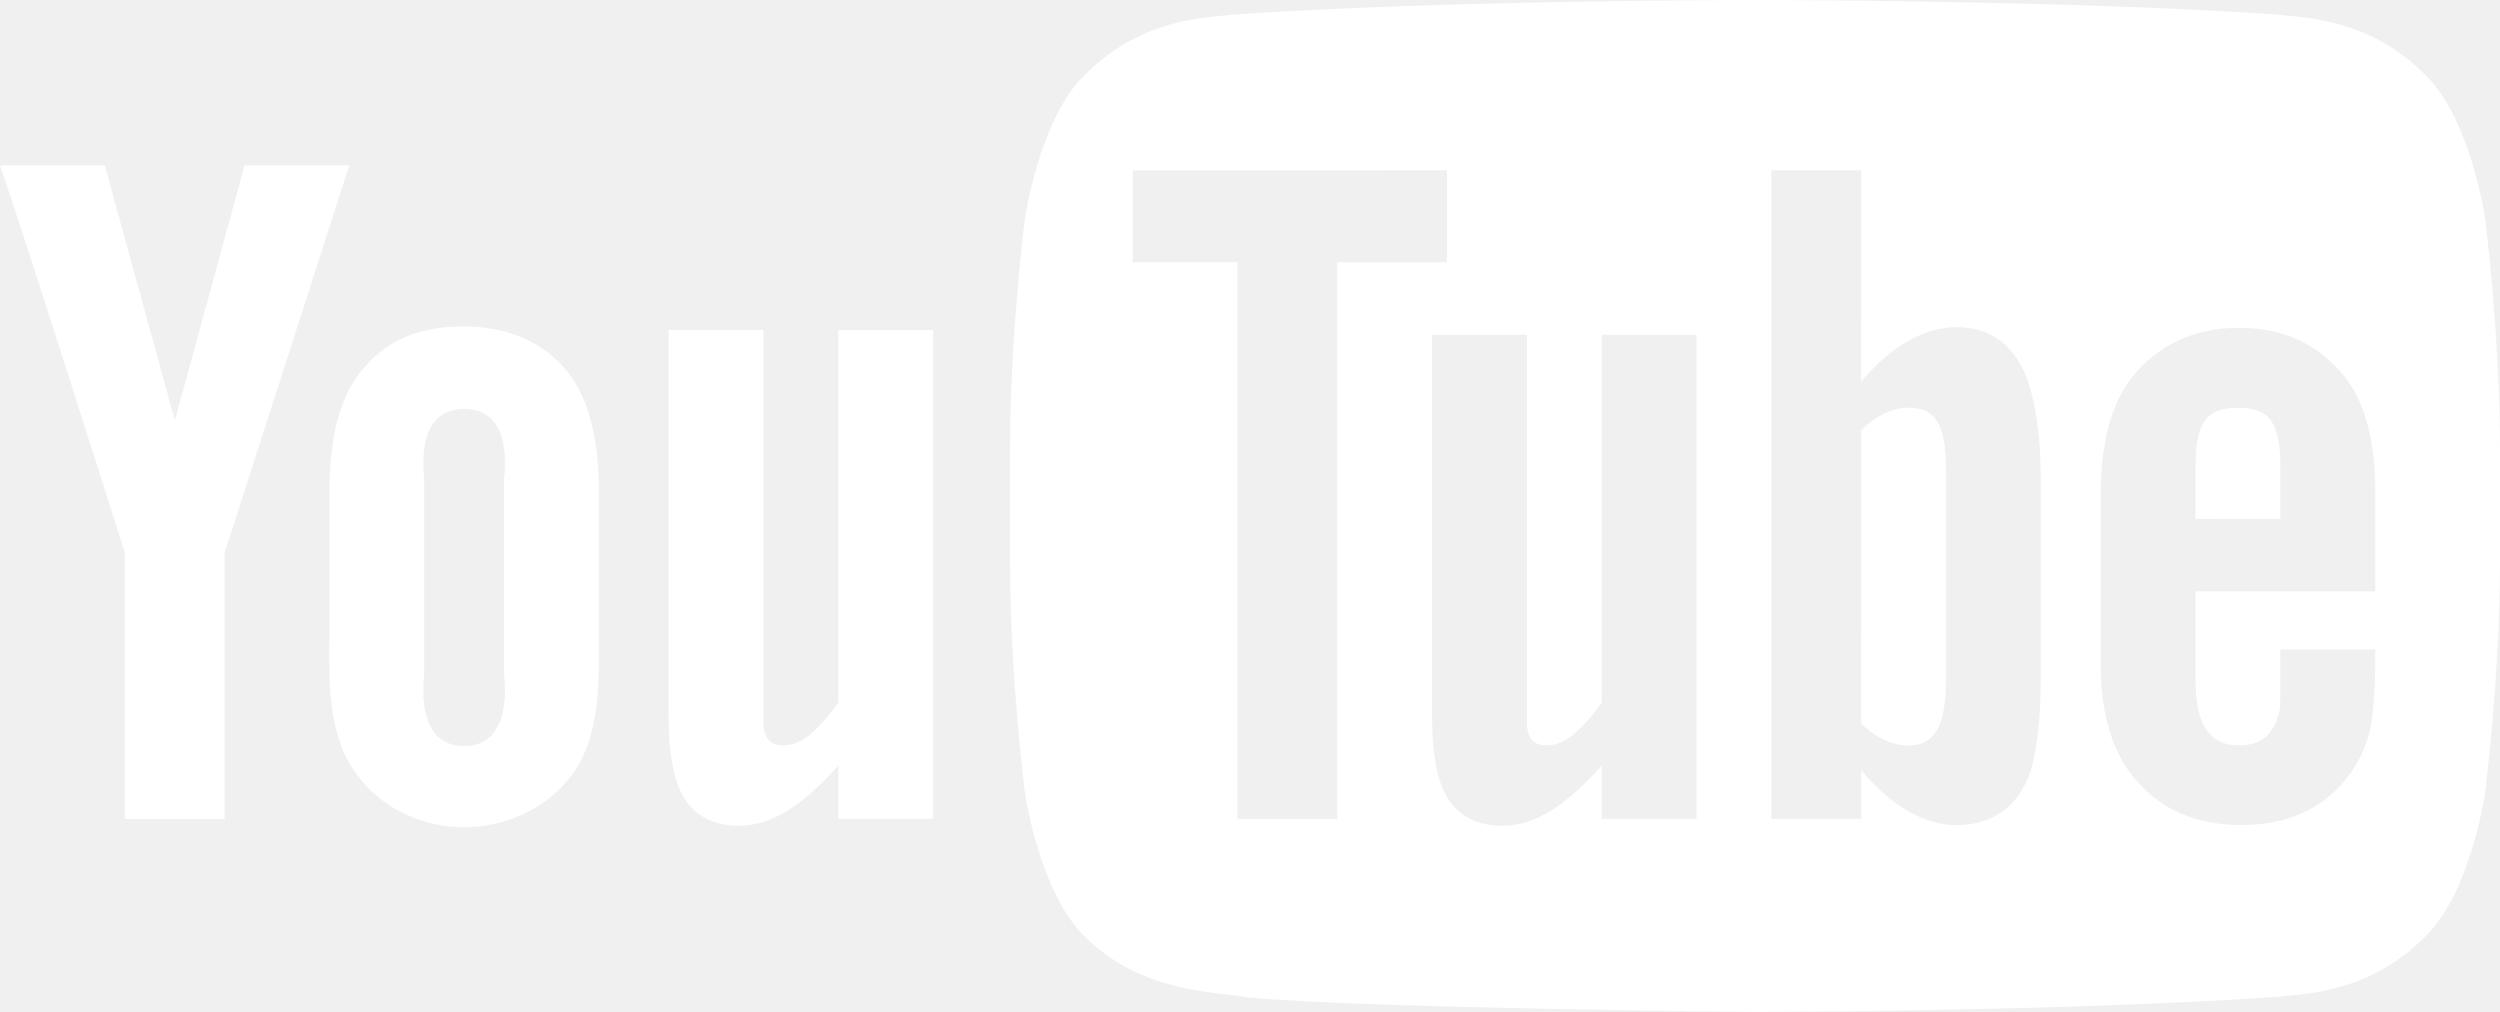
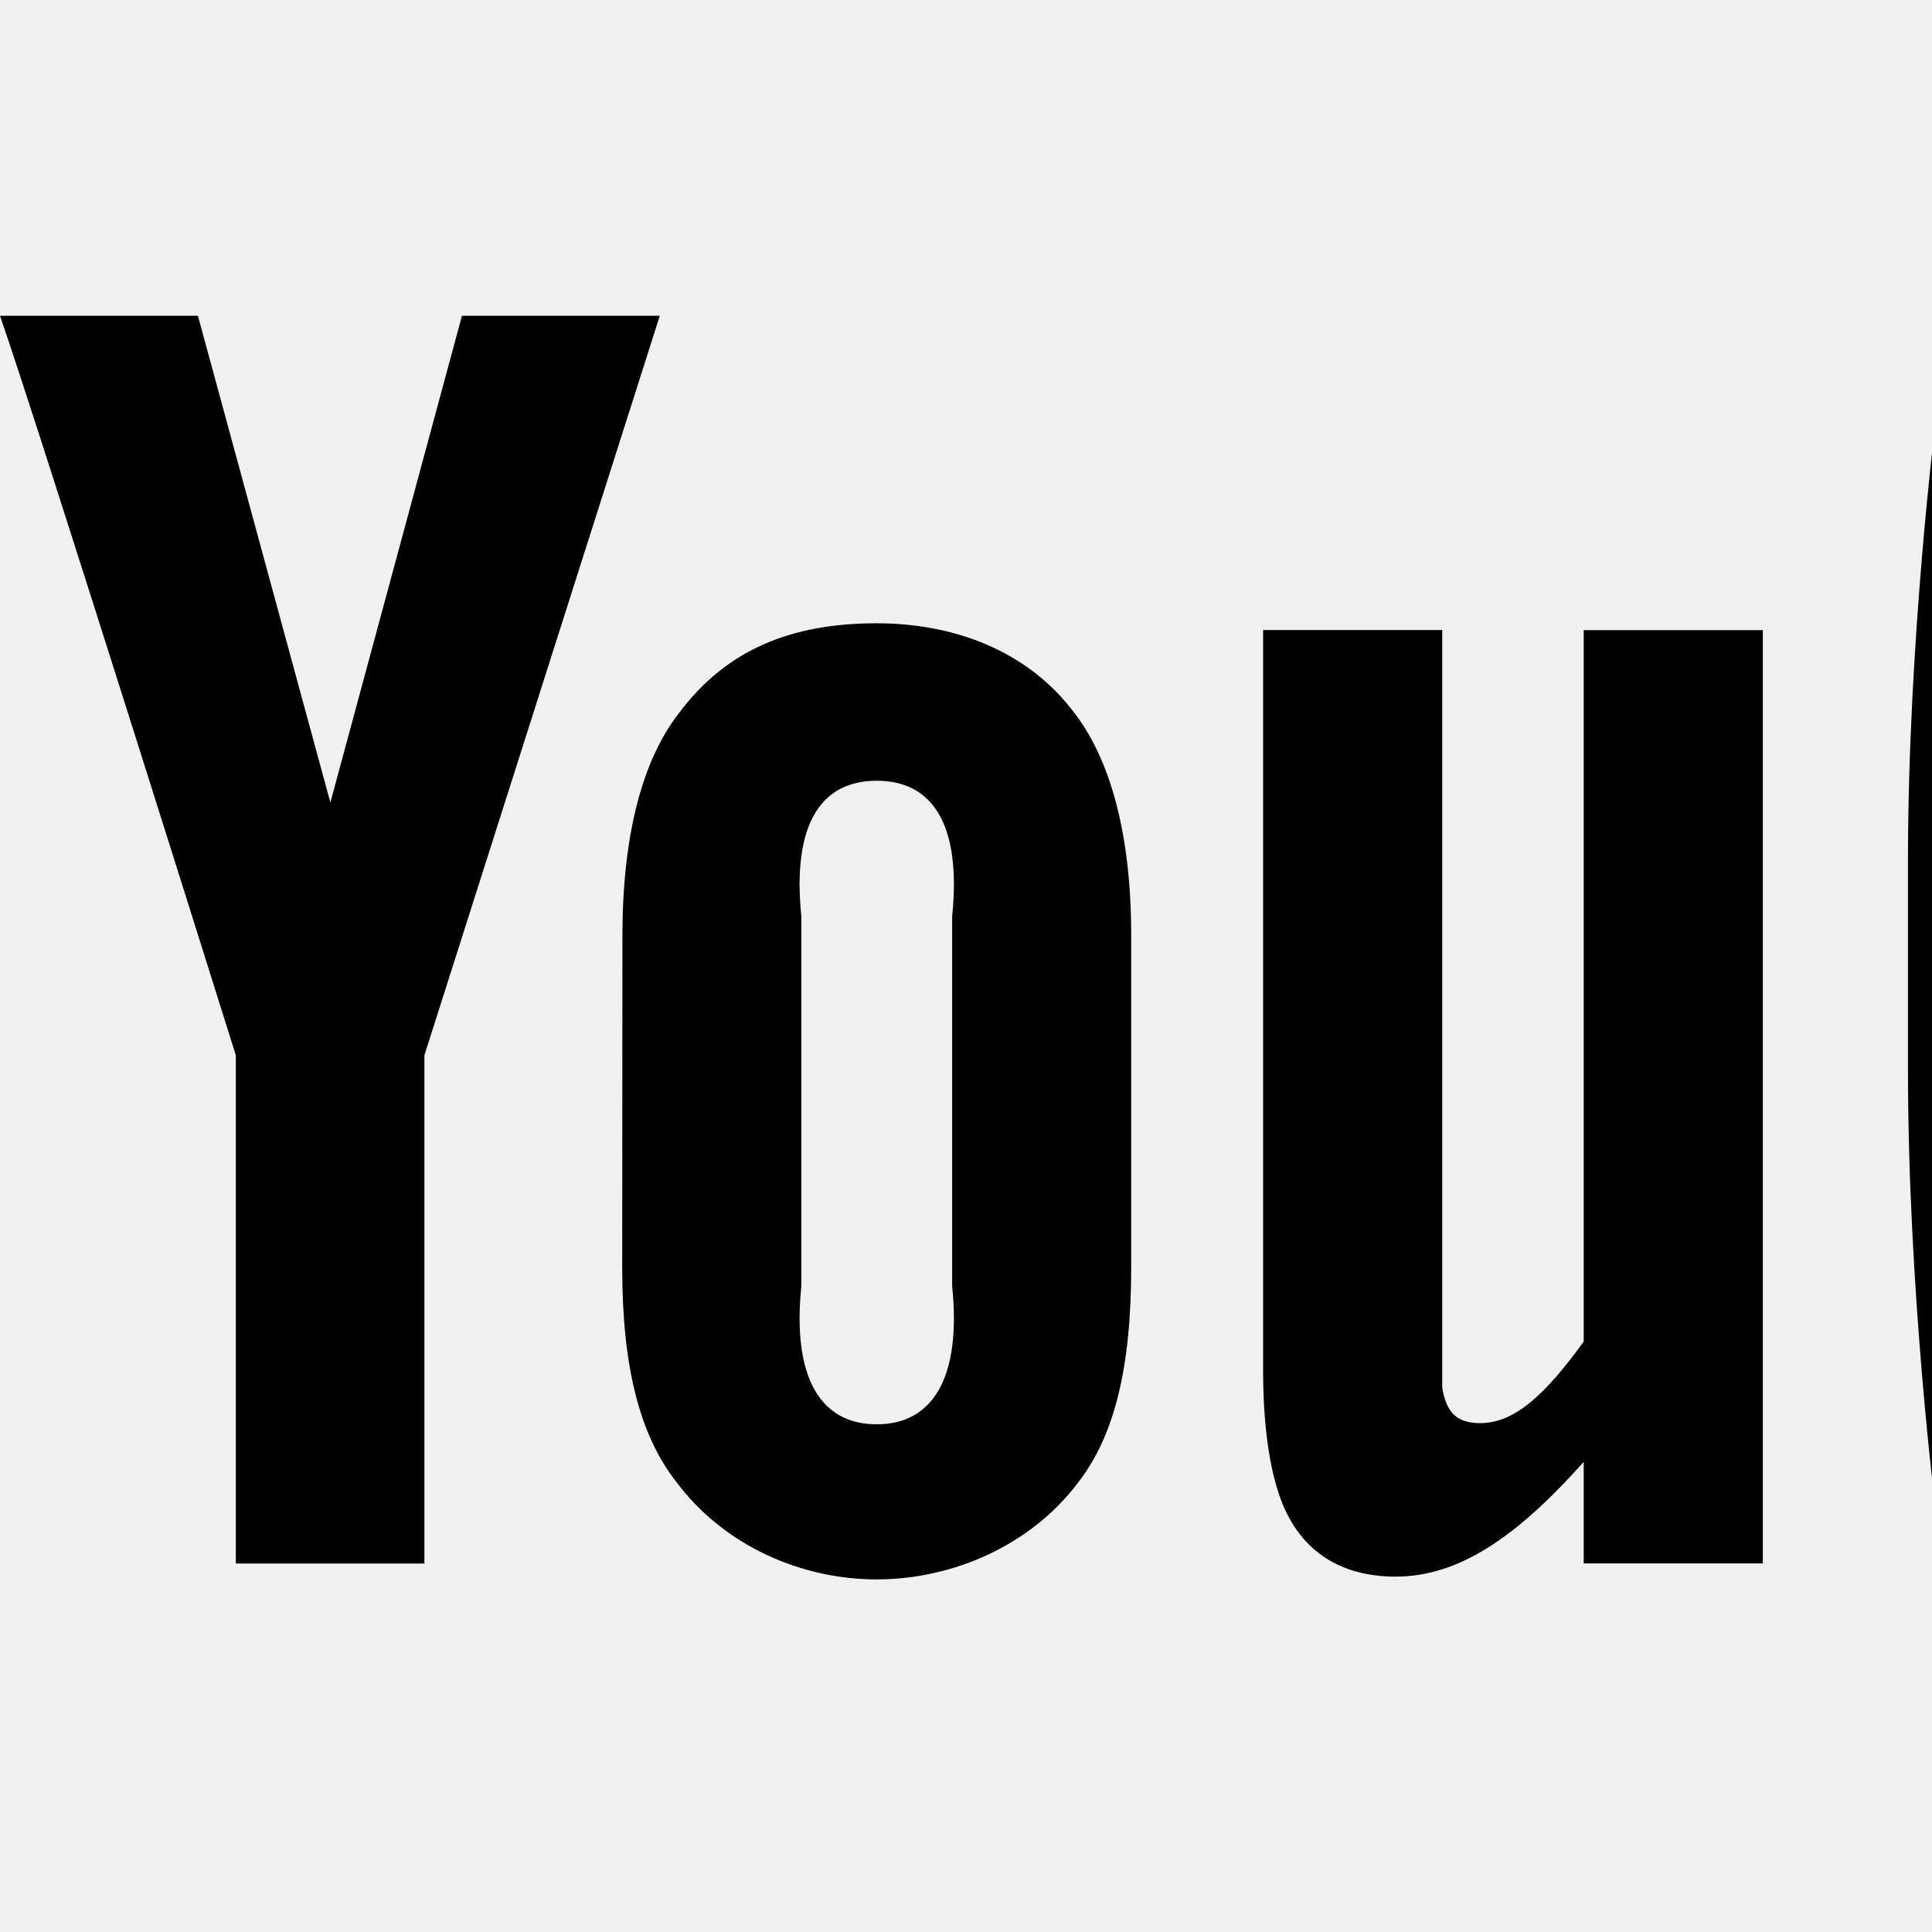
- <svg xmlns="http://www.w3.org/2000/svg" width="42px" height="17px" viewBox="0 0 42 17" version="1.1">
+ <svg xmlns="http://www.w3.org/2000/svg" width="18px" height="18px" viewBox="0 0 18 18" version="1.1">
  <defs />
-   <g id="Observatorio" stroke="none" stroke-width="1" fill="none" fill-rule="evenodd">
-     <g id="1400_home" transform="translate(-1109, -5360)" fill="#FFFFFF">
-       <g id="footer" transform="translate(0, 5182)">
-         <g id="social-icons" transform="translate(1061, 178)">
-           <path d="M89.75,3.667 C89.75,3.667 90,5.622 90,7.579 L90,9.413 C90,11.368 89.749,13.325 89.749,13.325 C89.749,13.325 89.506,14.99 88.755,15.723 C87.804,16.687 86.736,16.691 86.246,16.748 C82.744,16.992 77.485,17 77.485,17 C77.485,17 70.976,16.942 68.974,16.757 C68.417,16.655 67.166,16.687 66.214,15.723 C65.464,14.99 65.219,13.325 65.219,13.325 C65.219,13.325 64.968,11.368 64.968,9.412 L64.968,7.58 C64.968,5.623 65.219,3.667 65.219,3.667 C65.219,3.667 65.464,2.002 66.214,1.269 C67.166,0.306 68.232,0.301 68.722,0.245 C72.225,0 77.479,0 77.479,0 L77.489,0 C77.489,0 82.744,0 86.247,0.245 C86.736,0.301 87.804,0.306 88.755,1.268 C89.506,2.002 89.75,3.668 89.75,3.668 L89.75,3.667 Z M63.677,13.757 L62.084,13.757 L62.084,12.863 C61.481,13.533 60.969,13.873 60.411,13.873 C59.921,13.873 59.581,13.649 59.411,13.244 C59.307,12.998 59.233,12.614 59.233,12.05 L59.233,5.544 L60.826,5.544 L60.826,12.211 C60.864,12.439 60.963,12.522 61.166,12.522 C61.471,12.522 61.747,12.265 62.084,11.804 L62.084,5.545 L63.677,5.545 L63.677,13.757 Z M58.06,8.228 L58.06,11.154 C58.06,12.027 57.913,12.63 57.591,13.041 C57.166,13.602 56.468,13.898 55.797,13.898 C55.127,13.898 54.44,13.602 54.016,13.041 C53.689,12.63 53.533,12.027 53.533,11.154 L53.536,8.235 C53.536,7.357 53.71,6.691 54.037,6.276 C54.461,5.715 55.038,5.484 55.797,5.484 C56.468,5.484 57.133,5.715 57.557,6.276 C57.878,6.691 58.06,7.351 58.06,8.228 Z M51.774,9.286 L51.774,13.758 L50.097,13.758 L50.097,9.286 C50.097,9.286 48.36,3.802 48,2.778 L49.76,2.778 L50.938,7.062 L52.109,2.778 L53.868,2.778 L51.774,9.286 Z M87.905,9.936 L87.905,8.273 C87.905,7.404 87.728,6.769 87.412,6.358 C86.986,5.802 86.382,5.507 85.621,5.507 C84.846,5.507 84.241,5.802 83.802,6.358 C83.48,6.769 83.291,7.441 83.291,8.31 L83.291,11.154 C83.291,12.018 83.498,12.623 83.822,13.029 C84.261,13.584 84.864,13.861 85.658,13.861 C86.451,13.861 87.074,13.571 87.493,12.981 C87.678,12.721 87.797,12.425 87.849,12.099 C87.862,11.952 87.903,11.615 87.903,11.141 L87.903,10.911 L86.31,10.911 C86.31,11.502 86.313,11.853 86.299,11.933 C86.211,12.327 85.994,12.523 85.62,12.523 C85.099,12.523 84.88,12.146 84.885,11.395 L84.885,9.935 L87.906,9.935 L87.905,9.936 Z M80.869,5.497 C80.312,5.497 79.757,5.829 79.267,6.414 L79.269,2.862 L77.759,2.862 L77.759,13.757 L79.269,13.757 L79.271,12.939 C79.778,13.547 80.331,13.862 80.87,13.862 C81.475,13.862 81.916,13.548 82.119,12.944 C82.22,12.599 82.286,12.069 82.286,11.317 L82.286,8.065 C82.286,7.296 82.184,6.769 82.083,6.442 C81.88,5.834 81.475,5.496 80.87,5.496 L80.869,5.497 Z M76.503,13.759 L76.503,5.624 L74.909,5.624 L74.909,11.804 C74.573,12.265 74.297,12.522 73.991,12.522 C73.789,12.522 73.688,12.439 73.652,12.211 L73.652,5.625 L72.059,5.625 L72.059,12.05 C72.059,12.614 72.133,12.998 72.236,13.244 C72.407,13.649 72.746,13.873 73.236,13.873 C73.794,13.873 74.306,13.533 74.909,12.863 L74.909,13.757 L76.503,13.757 L76.503,13.759 Z M70.466,13.759 L70.466,4.407 L72.31,4.407 L72.31,2.862 L67.03,2.863 L67.03,4.406 L68.79,4.406 L68.79,13.758 L70.466,13.758 L70.466,13.759 Z M56.468,11.319 L56.468,8.064 C56.552,7.251 56.291,6.87 55.797,6.87 C55.302,6.87 55.043,7.251 55.127,8.064 L55.127,11.316 C55.043,12.129 55.302,12.533 55.797,12.533 C56.291,12.533 56.552,12.129 56.468,11.316 L56.468,11.319 Z M84.885,7.819 C84.885,7.059 85.099,6.851 85.606,6.851 C86.11,6.851 86.31,7.078 86.31,7.829 L86.31,8.716 L84.885,8.718 L84.885,7.819 Z M80.693,11.399 C80.693,12.213 80.496,12.525 80.058,12.525 C79.808,12.525 79.521,12.4 79.267,12.154 L79.269,7.221 C79.522,6.978 79.808,6.849 80.058,6.849 C80.496,6.849 80.694,7.088 80.694,7.902 L80.694,11.397 L80.693,11.399 Z" id="icon-youtube" />
-         </g>
-       </g>
-     </g>
+   <g id="Custom-Preset" stroke="none" stroke-width="1" fill="none" fill-rule="evenodd">
+     <path d="M43.738,3.883 C43.738,3.883 44,5.953 44,8.025 L44,9.967 C44,12.037 43.737,14.109 43.737,14.109 C43.737,14.109 43.482,15.871 42.696,16.648 C41.699,17.668 40.581,17.673 40.067,17.733 C36.398,17.991 30.889,18 30.889,18 C30.889,18 24.07,17.938 21.973,17.743 C21.389,17.635 20.078,17.668 19.082,16.648 C18.295,15.871 18.039,14.109 18.039,14.109 C18.039,14.109 17.776,12.037 17.776,9.965 L17.776,8.026 C17.776,5.954 18.039,3.883 18.039,3.883 C18.039,3.883 18.295,2.12 19.082,1.344 C20.078,0.324 21.196,0.319 21.709,0.259 C25.378,0 30.883,0 30.883,0 L30.894,0 C30.894,0 36.398,0 40.068,0.259 C40.581,0.319 41.699,0.324 42.696,1.343 C43.482,2.12 43.738,3.884 43.738,3.884 L43.738,3.883 Z M16.424,14.566 L14.755,14.566 L14.755,13.62 C14.123,14.329 13.586,14.689 13.002,14.689 C12.489,14.689 12.133,14.451 11.954,14.023 C11.846,13.762 11.768,13.356 11.768,12.759 L11.768,5.87 L13.437,5.87 L13.437,12.929 C13.477,13.171 13.581,13.259 13.793,13.259 C14.113,13.259 14.402,12.987 14.755,12.499 L14.755,5.871 L16.424,5.871 L16.424,14.566 Z M10.539,8.712 L10.539,11.811 C10.539,12.735 10.385,13.373 10.047,13.809 C9.603,14.402 8.871,14.715 8.168,14.715 C7.466,14.715 6.746,14.402 6.303,13.809 C5.96,13.373 5.797,12.735 5.797,11.811 L5.799,8.719 C5.799,7.789 5.982,7.085 6.325,6.645 C6.768,6.051 7.373,5.807 8.168,5.807 C8.871,5.807 9.568,6.051 10.012,6.645 C10.349,7.085 10.539,7.783 10.539,8.712 Z M3.954,9.832 L3.954,14.567 L2.197,14.567 L2.197,9.832 C2.197,9.832 0.377,4.026 0,2.942 L1.844,2.942 L3.078,7.477 L4.304,2.942 L6.147,2.942 L3.954,9.832 Z M41.805,10.52 L41.805,8.76 C41.805,7.84 41.62,7.167 41.288,6.732 C40.843,6.143 40.209,5.831 39.412,5.831 C38.601,5.831 37.966,6.143 37.507,6.732 C37.169,7.167 36.972,7.879 36.972,8.798 L36.972,11.811 C36.972,12.725 37.189,13.366 37.527,13.795 C37.987,14.383 38.619,14.677 39.452,14.677 C40.282,14.677 40.935,14.369 41.374,13.745 C41.568,13.469 41.692,13.156 41.746,12.811 C41.76,12.655 41.803,12.299 41.803,11.796 L41.803,11.552 L40.134,11.552 C40.134,12.179 40.137,12.55 40.123,12.635 C40.031,13.052 39.803,13.26 39.411,13.26 C38.866,13.26 38.636,12.86 38.641,12.066 L38.641,10.519 L41.806,10.519 L41.805,10.52 Z M34.434,5.82 C33.851,5.82 33.269,6.172 32.755,6.792 L32.758,3.03 L31.176,3.03 L31.176,14.566 L32.758,14.566 L32.76,13.7 C33.291,14.344 33.87,14.678 34.436,14.678 C35.069,14.678 35.531,14.345 35.743,13.705 C35.849,13.34 35.918,12.779 35.918,11.983 L35.918,8.539 C35.918,7.725 35.812,7.167 35.706,6.821 C35.494,6.177 35.069,5.819 34.436,5.819 L34.434,5.82 Z M29.86,14.568 L29.86,5.955 L28.191,5.955 L28.191,12.499 C27.838,12.987 27.549,13.259 27.229,13.259 C27.017,13.259 26.911,13.171 26.873,12.929 L26.873,5.956 L25.205,5.956 L25.205,12.759 C25.205,13.356 25.282,13.762 25.39,14.023 C25.569,14.451 25.925,14.689 26.437,14.689 C27.022,14.689 27.559,14.329 28.191,13.62 L28.191,14.566 L29.86,14.566 L29.86,14.568 Z M23.536,14.568 L23.536,4.666 L25.468,4.666 L25.468,3.03 L19.936,3.031 L19.936,4.665 L21.78,4.665 L21.78,14.567 L23.536,14.567 L23.536,14.568 Z M8.871,11.985 L8.871,8.538 C8.959,7.677 8.686,7.274 8.168,7.274 C7.65,7.274 7.378,7.677 7.466,8.538 L7.466,11.982 C7.378,12.843 7.65,13.27 8.168,13.27 C8.686,13.27 8.959,12.843 8.871,11.982 L8.871,11.985 Z M38.641,8.279 C38.641,7.474 38.866,7.254 39.397,7.254 C39.925,7.254 40.134,7.494 40.134,8.29 L40.134,9.229 L38.641,9.231 L38.641,8.279 Z M34.249,12.07 C34.249,12.932 34.043,13.261 33.585,13.261 C33.323,13.261 33.022,13.129 32.755,12.869 L32.758,7.646 C33.023,7.388 33.323,7.252 33.585,7.252 C34.043,7.252 34.25,7.505 34.25,8.366 L34.25,12.068 L34.249,12.07 Z" id="Rectangle" fill="#000000" />
  </g>
</svg>
